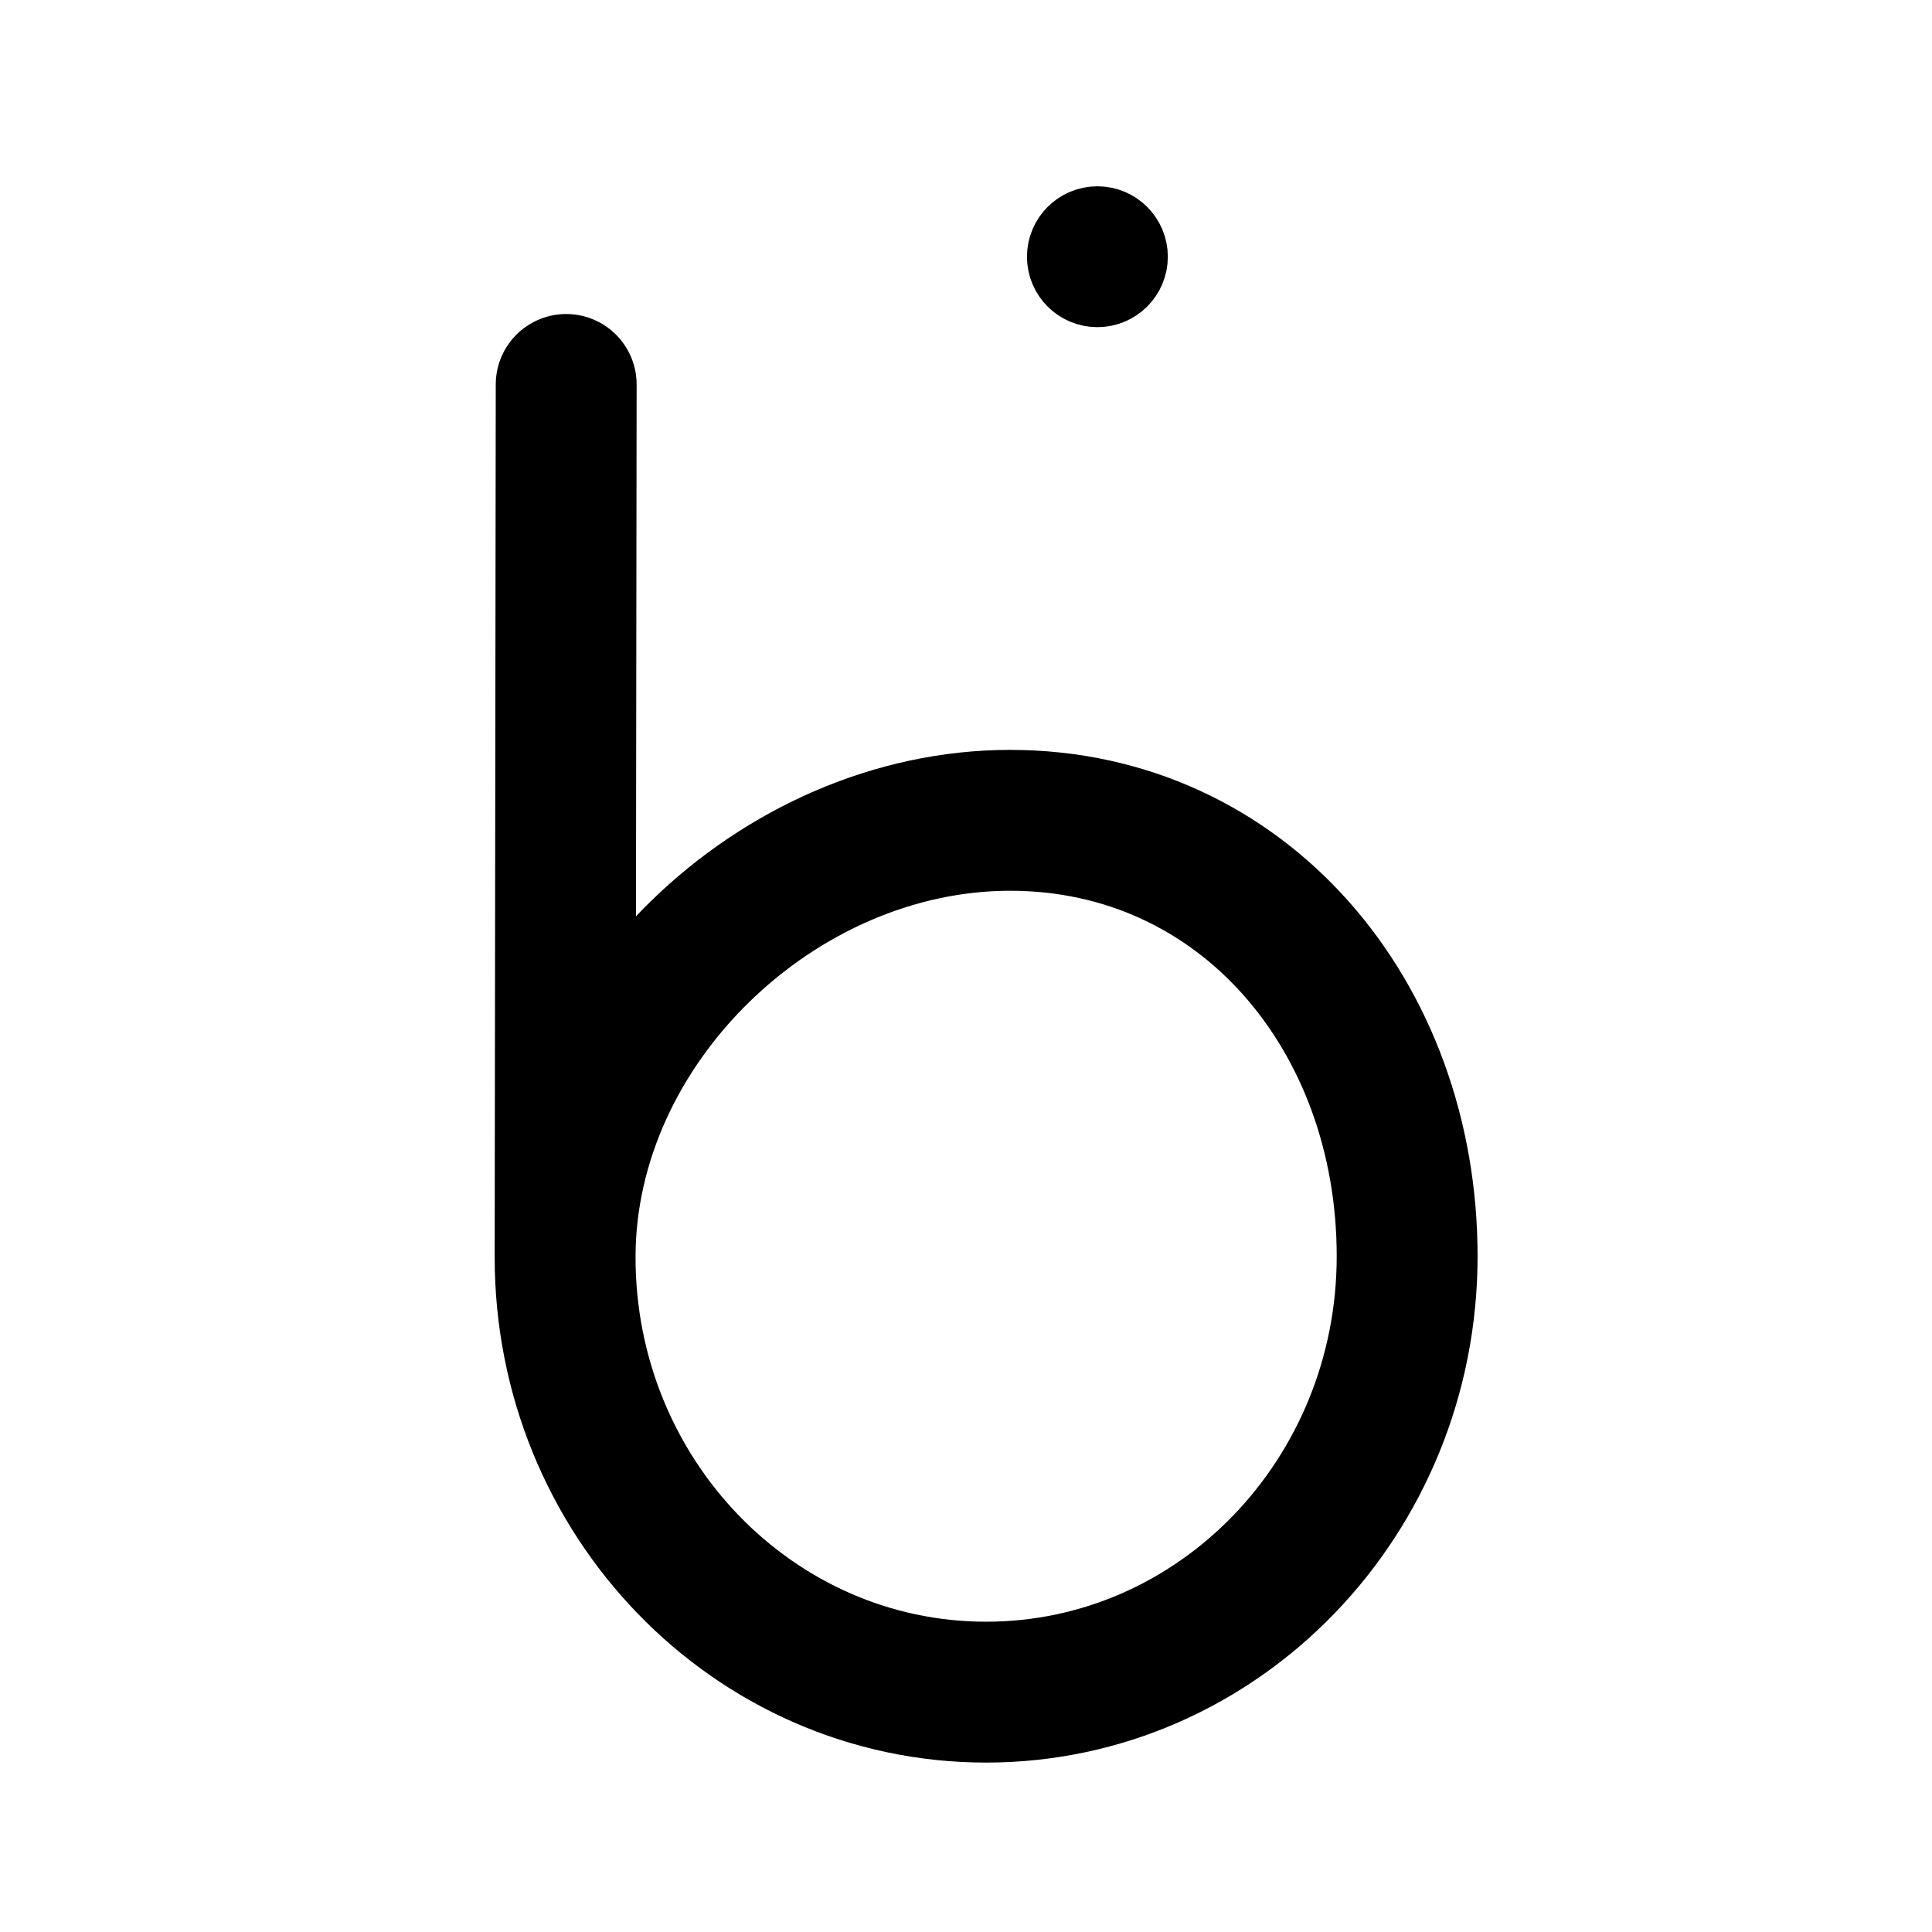
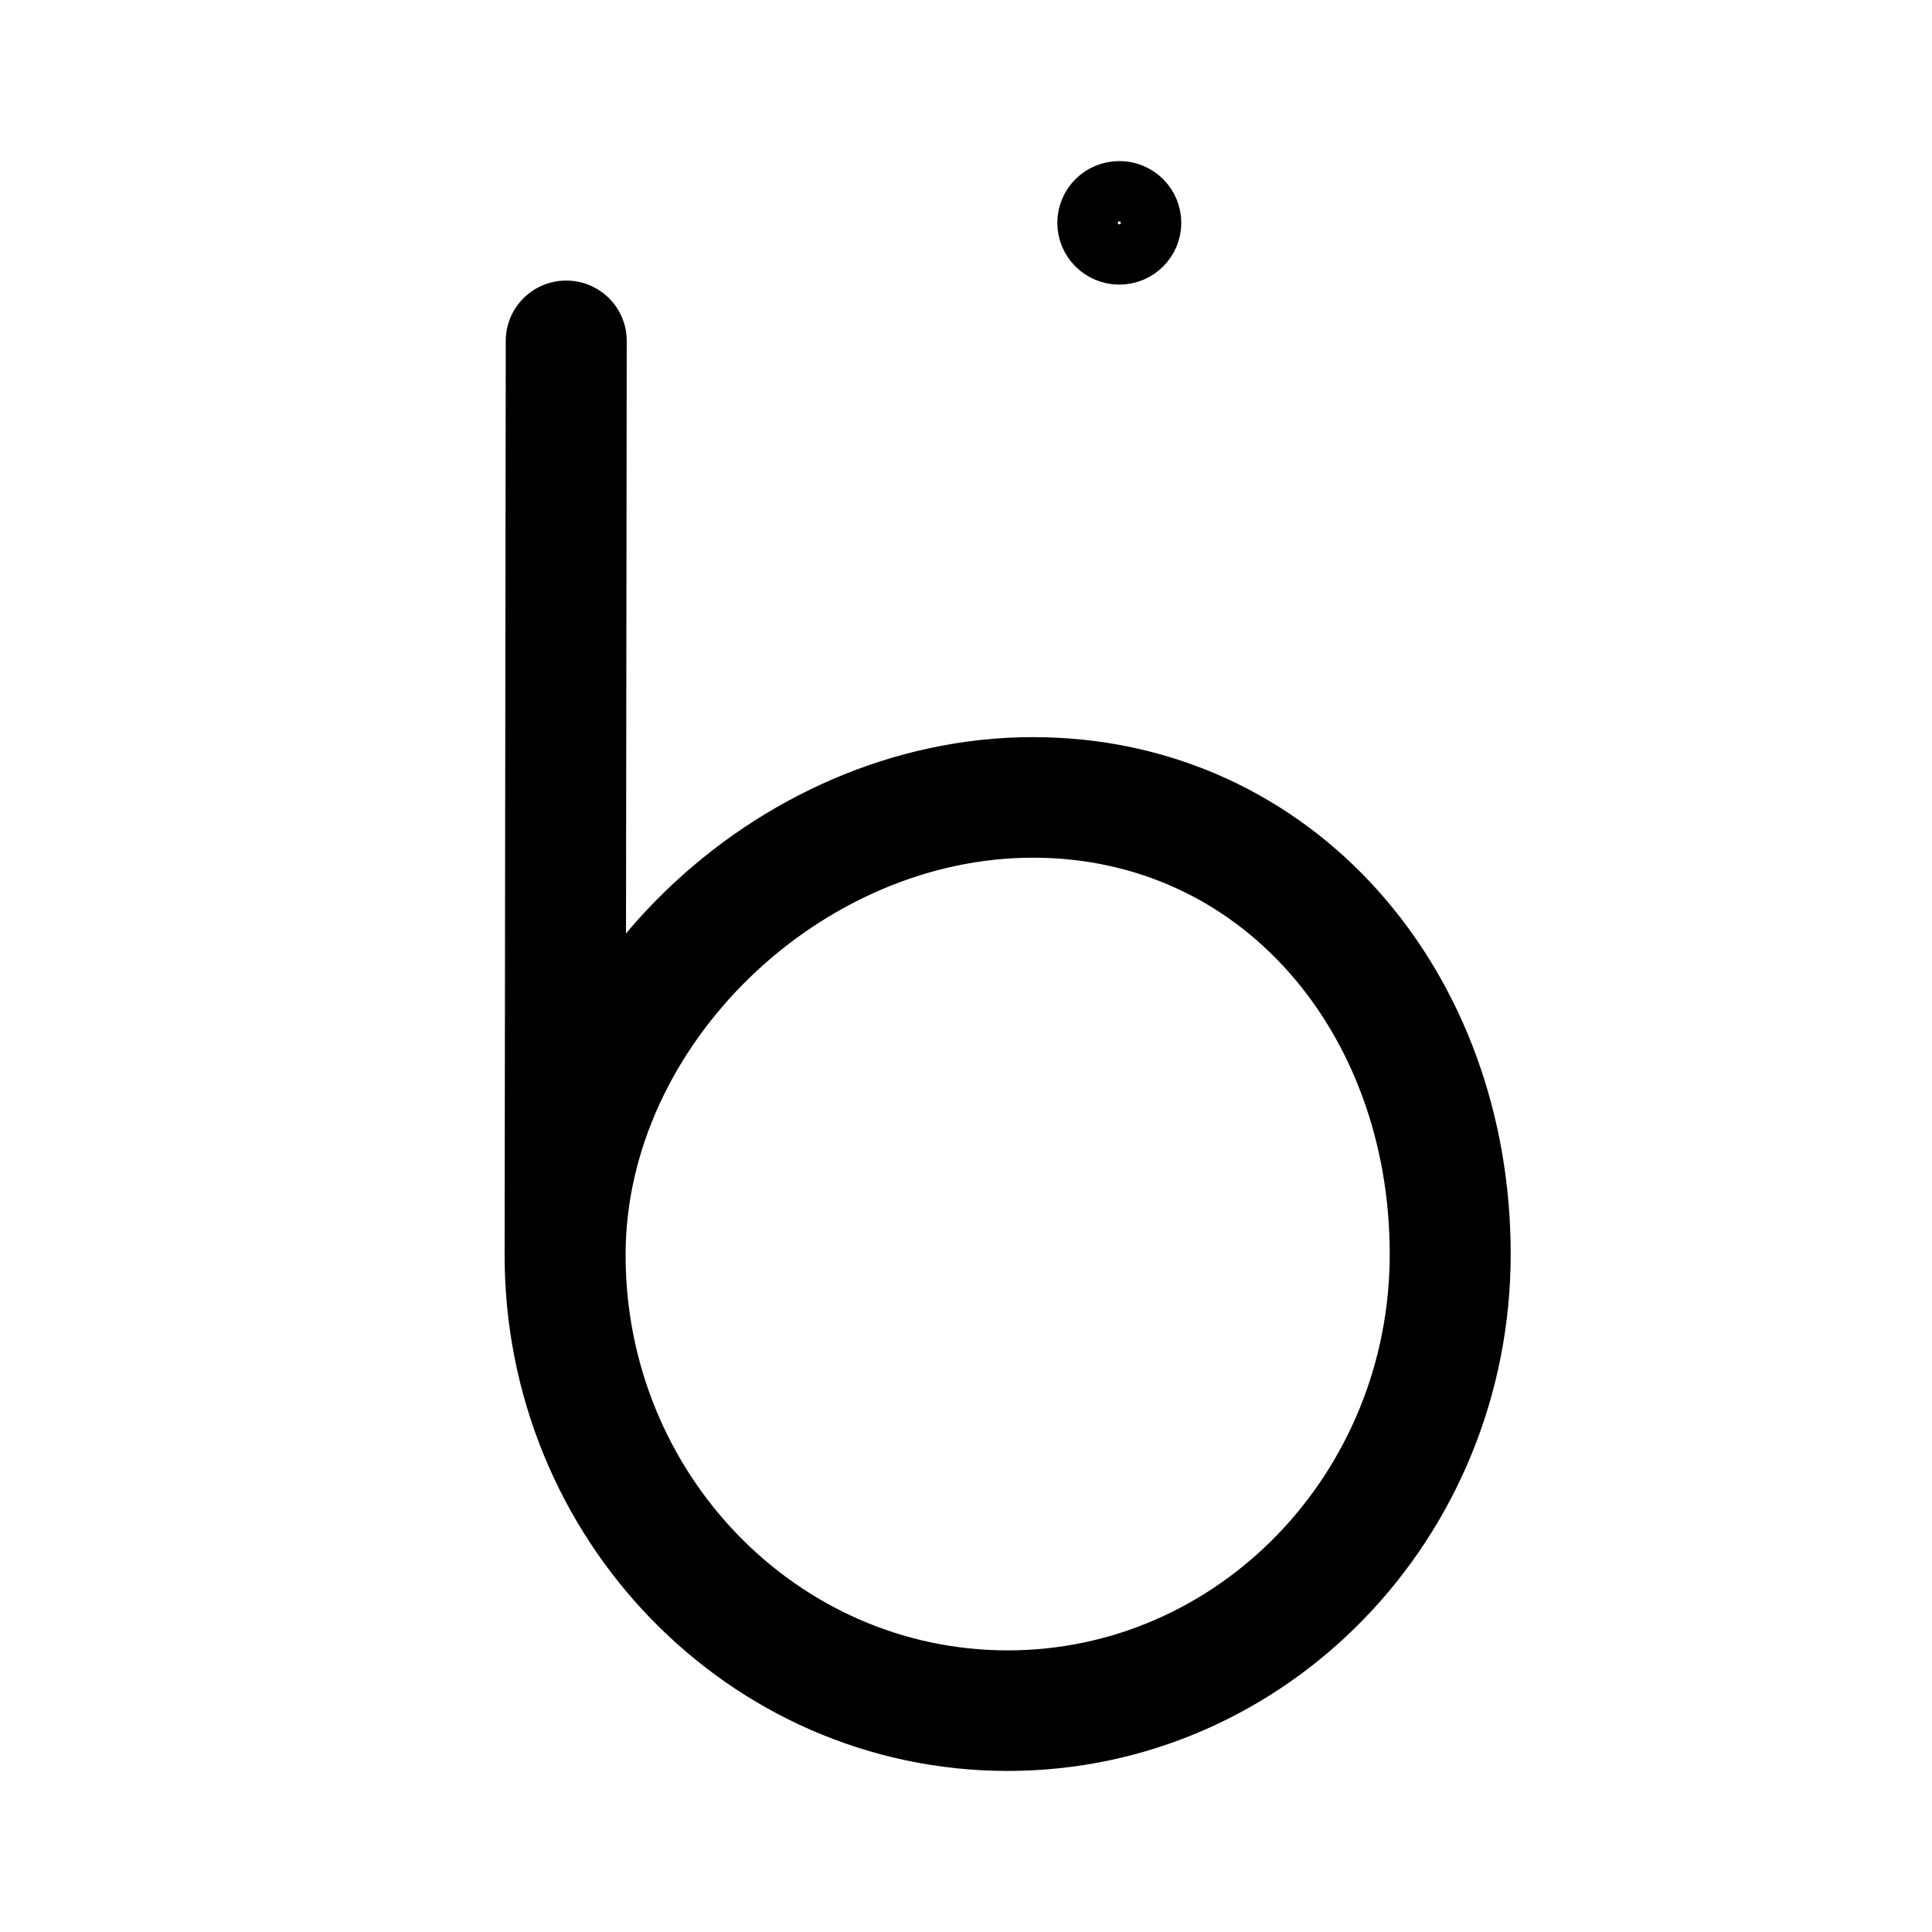
<svg xmlns="http://www.w3.org/2000/svg" width="192" height="192" viewBox="0 0 50.8 50.8" version="1.1" id="svg1" xml:space="preserve">
  <defs id="defs1" />
-   <circle style="opacity:1;fill:none;fill-opacity:1;stroke:#000000;stroke-width:1.495;stroke-linecap:round;stroke-linejoin:round;stroke-dasharray:none;stroke-opacity:1;paint-order:stroke fill markers" id="path7" cx="27.761" cy="9.941" r="0.747" transform="matrix(1.23925,0,0,1.23925,-5.547757,-5.5688)" />
-   <path id="path8" style="opacity:1;fill:none;stroke:#000000;stroke-width:2.989;stroke-linecap:round;stroke-linejoin:round;stroke-dasharray:none;paint-order:stroke fill markers" d="m 34.333,31.148 c 0,5.108 -3.999,9.249 -8.933,9.249 -4.934,0 -8.945,-4.141 -8.933,-9.249 0.012,-4.935 4.508,-9.249 9.442,-9.249 4.934,0 8.424,4.141 8.424,9.249 z m -17.866,0 0.023,-18.497" transform="matrix(1.23925,0,0,1.23925,-5.547757,-5.5688)" />
+   <g id="g1" transform="matrix(1.051138,0,0,1.047516,-0.7598507,-1.627322)" style="stroke-width:0.953">
+     <circle style="opacity:1;fill:none;fill-opacity:1;stroke:#000000;stroke-width:1.513;stroke-linecap:round;stroke-linejoin:round;stroke-dasharray:none;stroke-opacity:1;paint-order:stroke fill markers" id="path7" cx="28.722" cy="7.147" r="0.794" />
+     <path id="path8" style="opacity:1;fill:none;stroke:#000000;stroke-width:2.442;stroke-linecap:round;stroke-linejoin:round;stroke-dasharray:none;paint-order:stroke fill markers" d="m 34.333,31.148 c 0,5.108 -3.999,9.249 -8.933,9.249 -4.934,0 -8.945,-4.141 -8.933,-9.249 0.012,-4.935 4.508,-9.249 9.442,-9.249 4.934,0 8.424,4.141 8.424,9.249 z m -17.866,0 0.023,-18.497" transform="matrix(1.23925,0,0,1.23925,-5.547757,-5.5688)" />
+   </g>
</svg>
